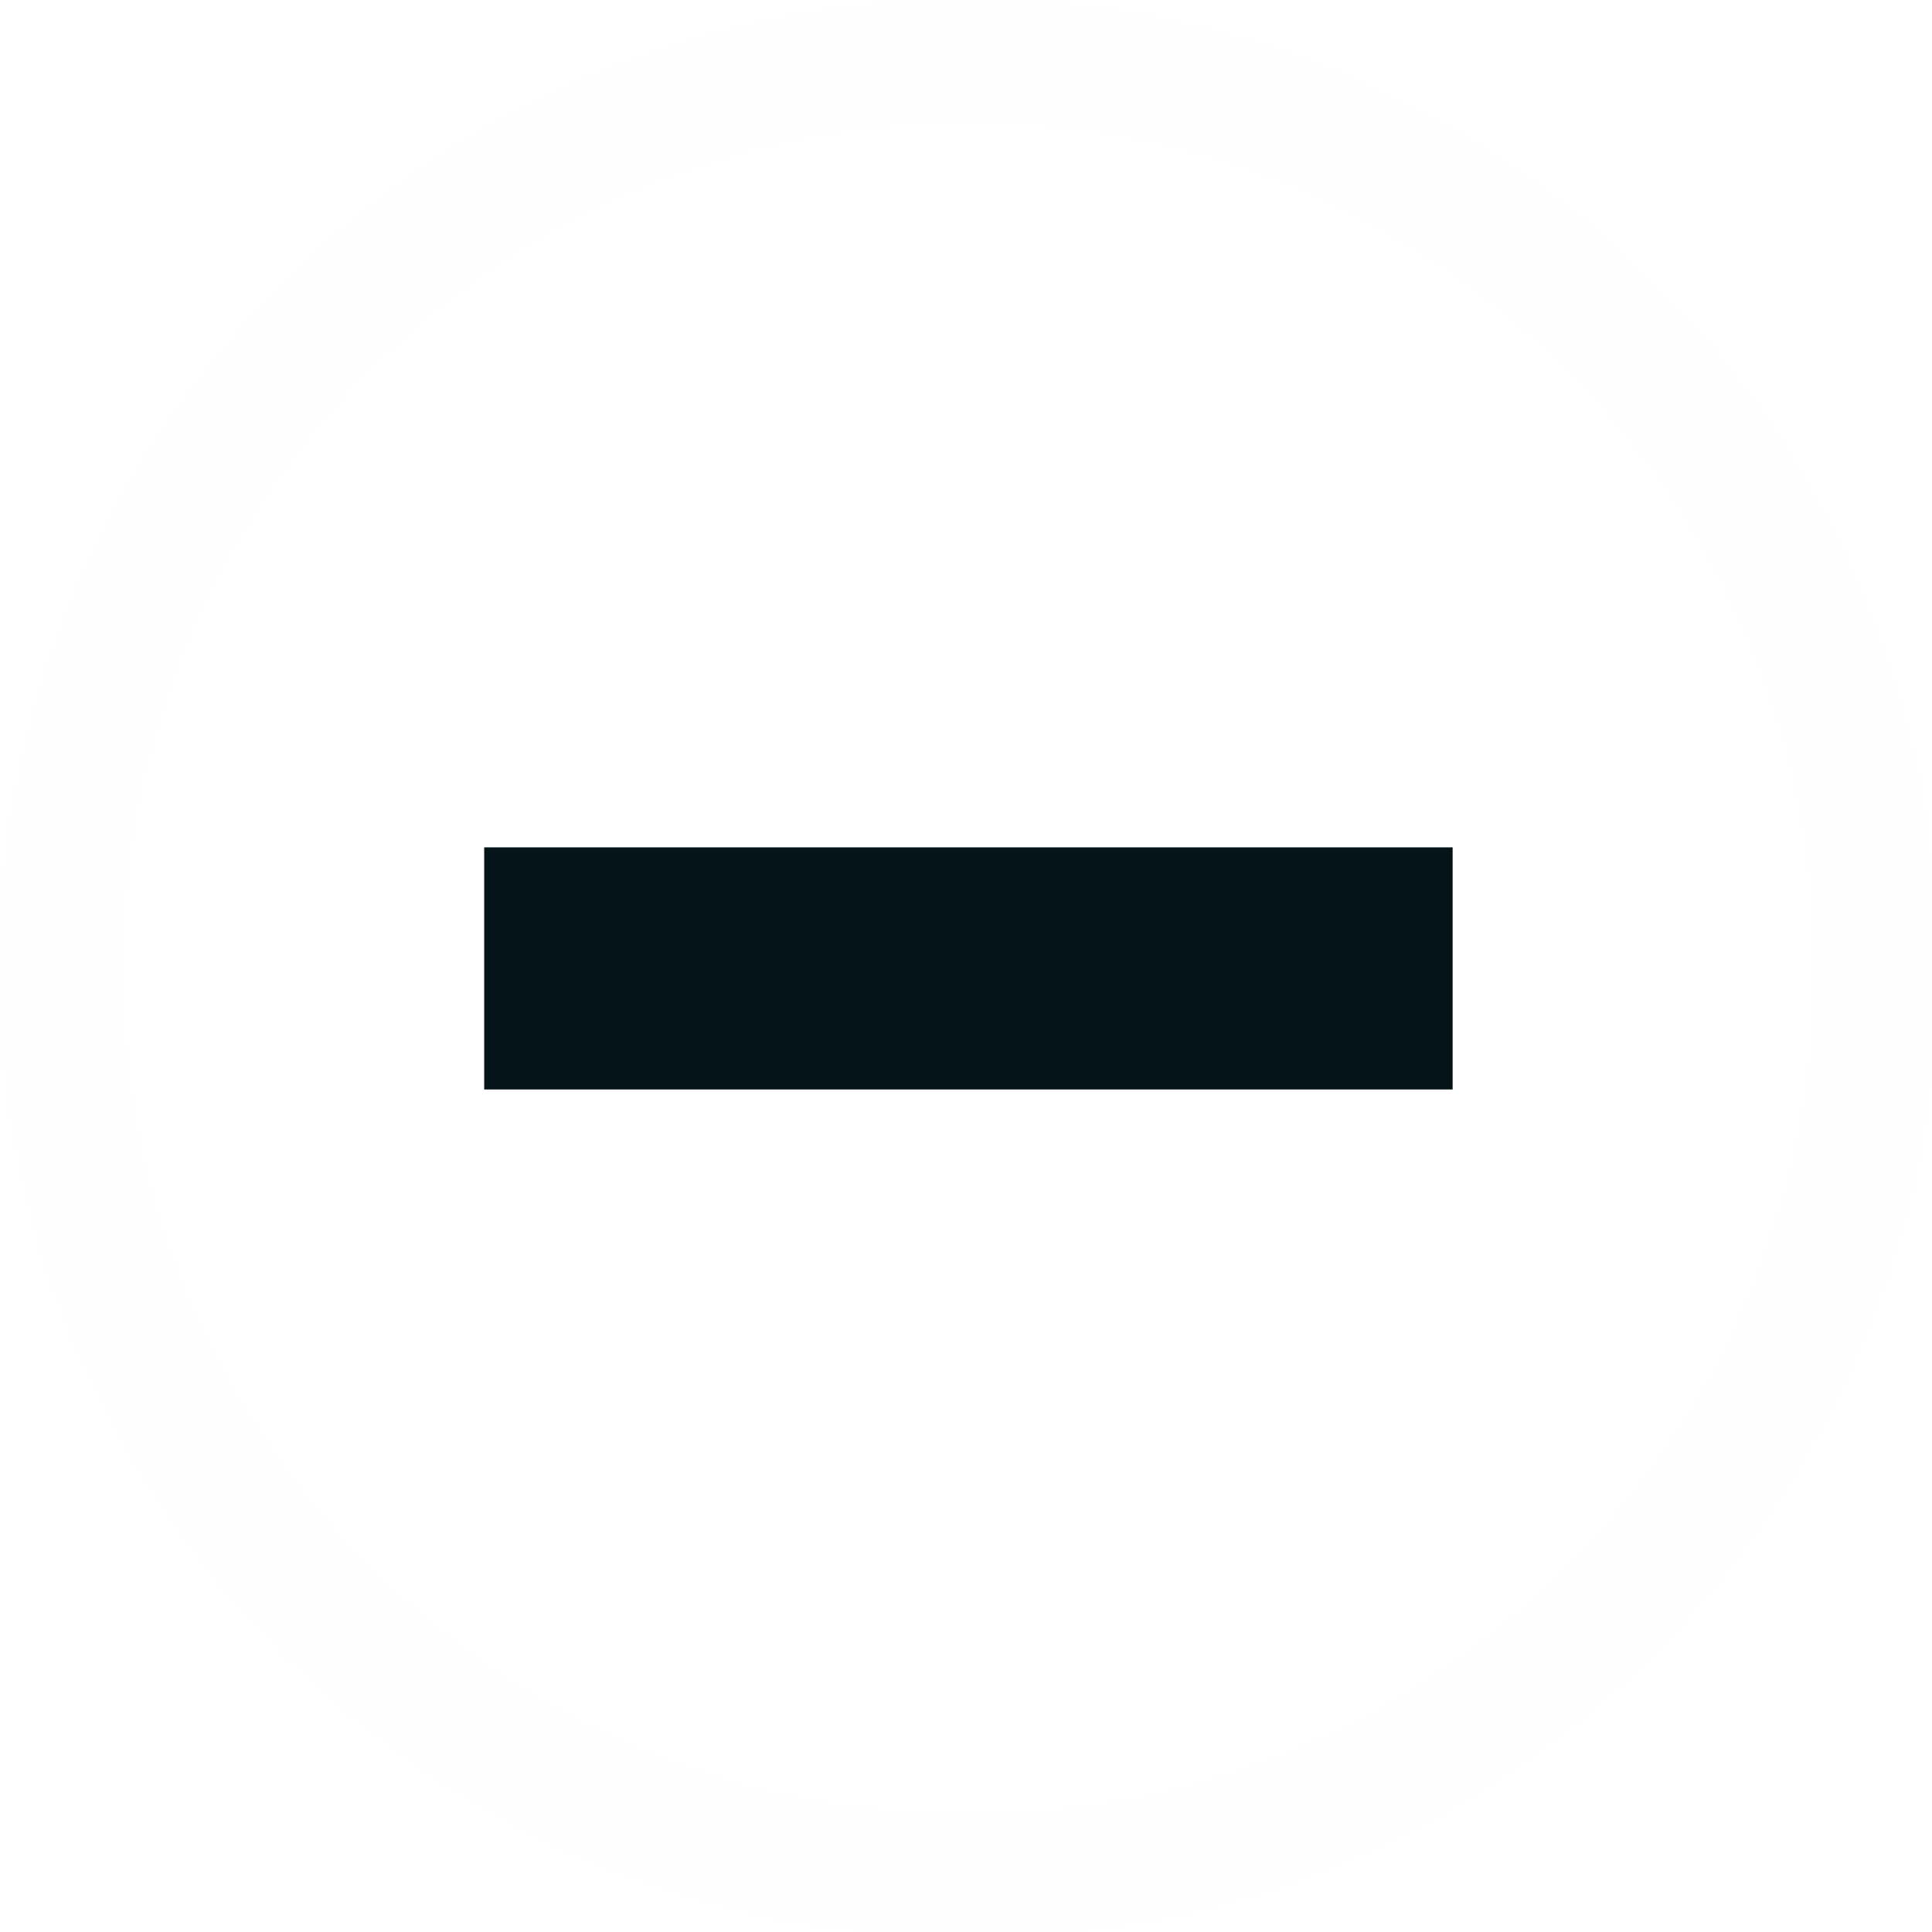
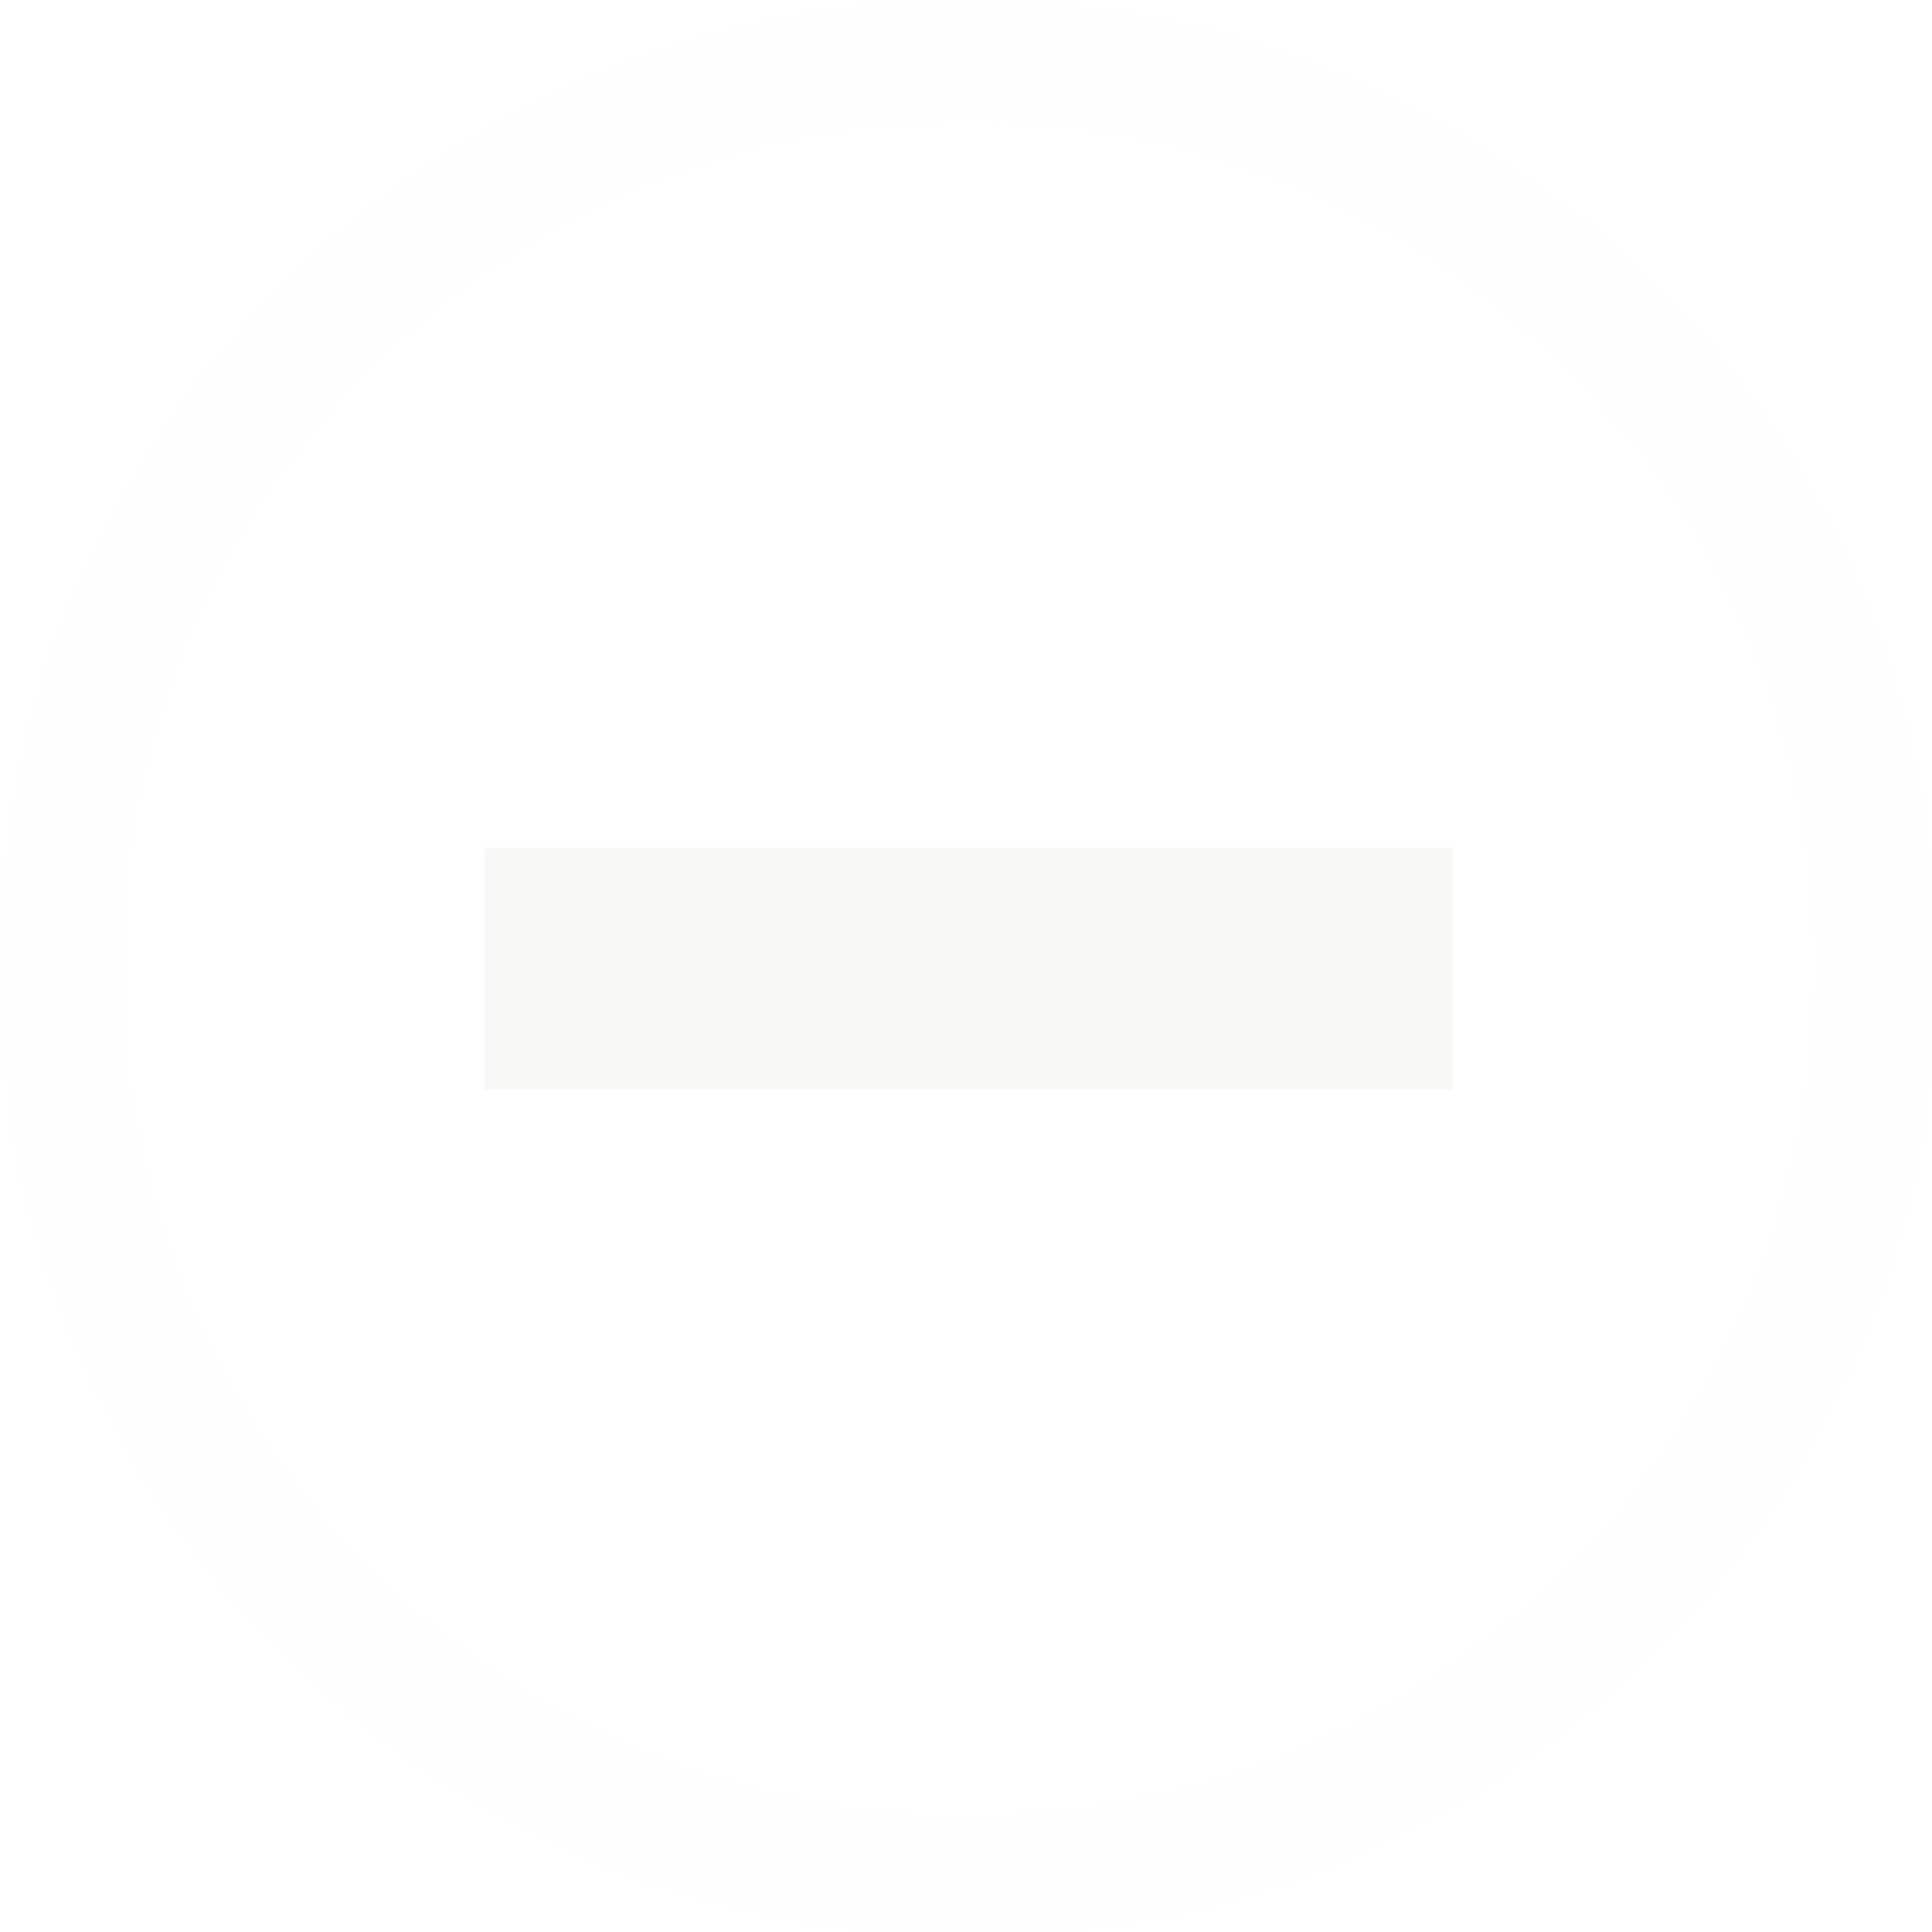
<svg xmlns="http://www.w3.org/2000/svg" width="133pt" height="133pt" viewBox="0 0 133 133" version="1.1">
  <g id="surface1">
    <path style=" stroke:none;fill-rule:nonzero;fill:#fefefe;fill-opacity:0.5;" d="M 66.668 0 C 29.852 0 0 29.852 0 66.668 C 0 103.484 29.852 133.332 66.668 133.332 C 103.484 133.332 133.332 103.484 133.332 66.668 C 133.332 29.852 103.484 0 66.668 0 Z M 66.668 8.332 C 98.895 8.332 125 34.441 125 66.668 C 125 98.895 98.895 125 66.668 125 C 34.441 125 8.332 98.895 8.332 66.668 C 8.332 34.441 34.441 8.332 66.668 8.332 Z M 66.668 8.332 " />
    <path style=" stroke:none;fill-rule:nonzero;fill:#fefefe;fill-opacity:0.15;" d="M 66.668 0 C 29.852 0 0 29.852 0 66.668 C 0 103.484 29.852 133.332 66.668 133.332 C 103.484 133.332 133.332 103.484 133.332 66.668 C 133.332 29.852 103.484 0 66.668 0 Z M 66.668 8.332 C 98.895 8.332 125 34.441 125 66.668 C 125 98.895 98.895 125 66.668 125 C 34.441 125 8.332 98.895 8.332 66.668 C 8.332 34.441 34.441 8.332 66.668 8.332 Z M 66.668 8.332 " />
-     <path style=" stroke:none;fill-rule:nonzero;fill:#051418;fill-opacity:1;" d="M 33.332 58.332 L 100 58.332 L 100 75 L 33.332 75 Z M 33.332 58.332 " />
+     <path style=" stroke:none;fill-rule:nonzero;fill:#f8f8f6;fill-opacity:1;" d="M 33.332 58.332 L 100 58.332 L 100 75 L 33.332 75 Z M 33.332 58.332 " />
  </g>
</svg>
